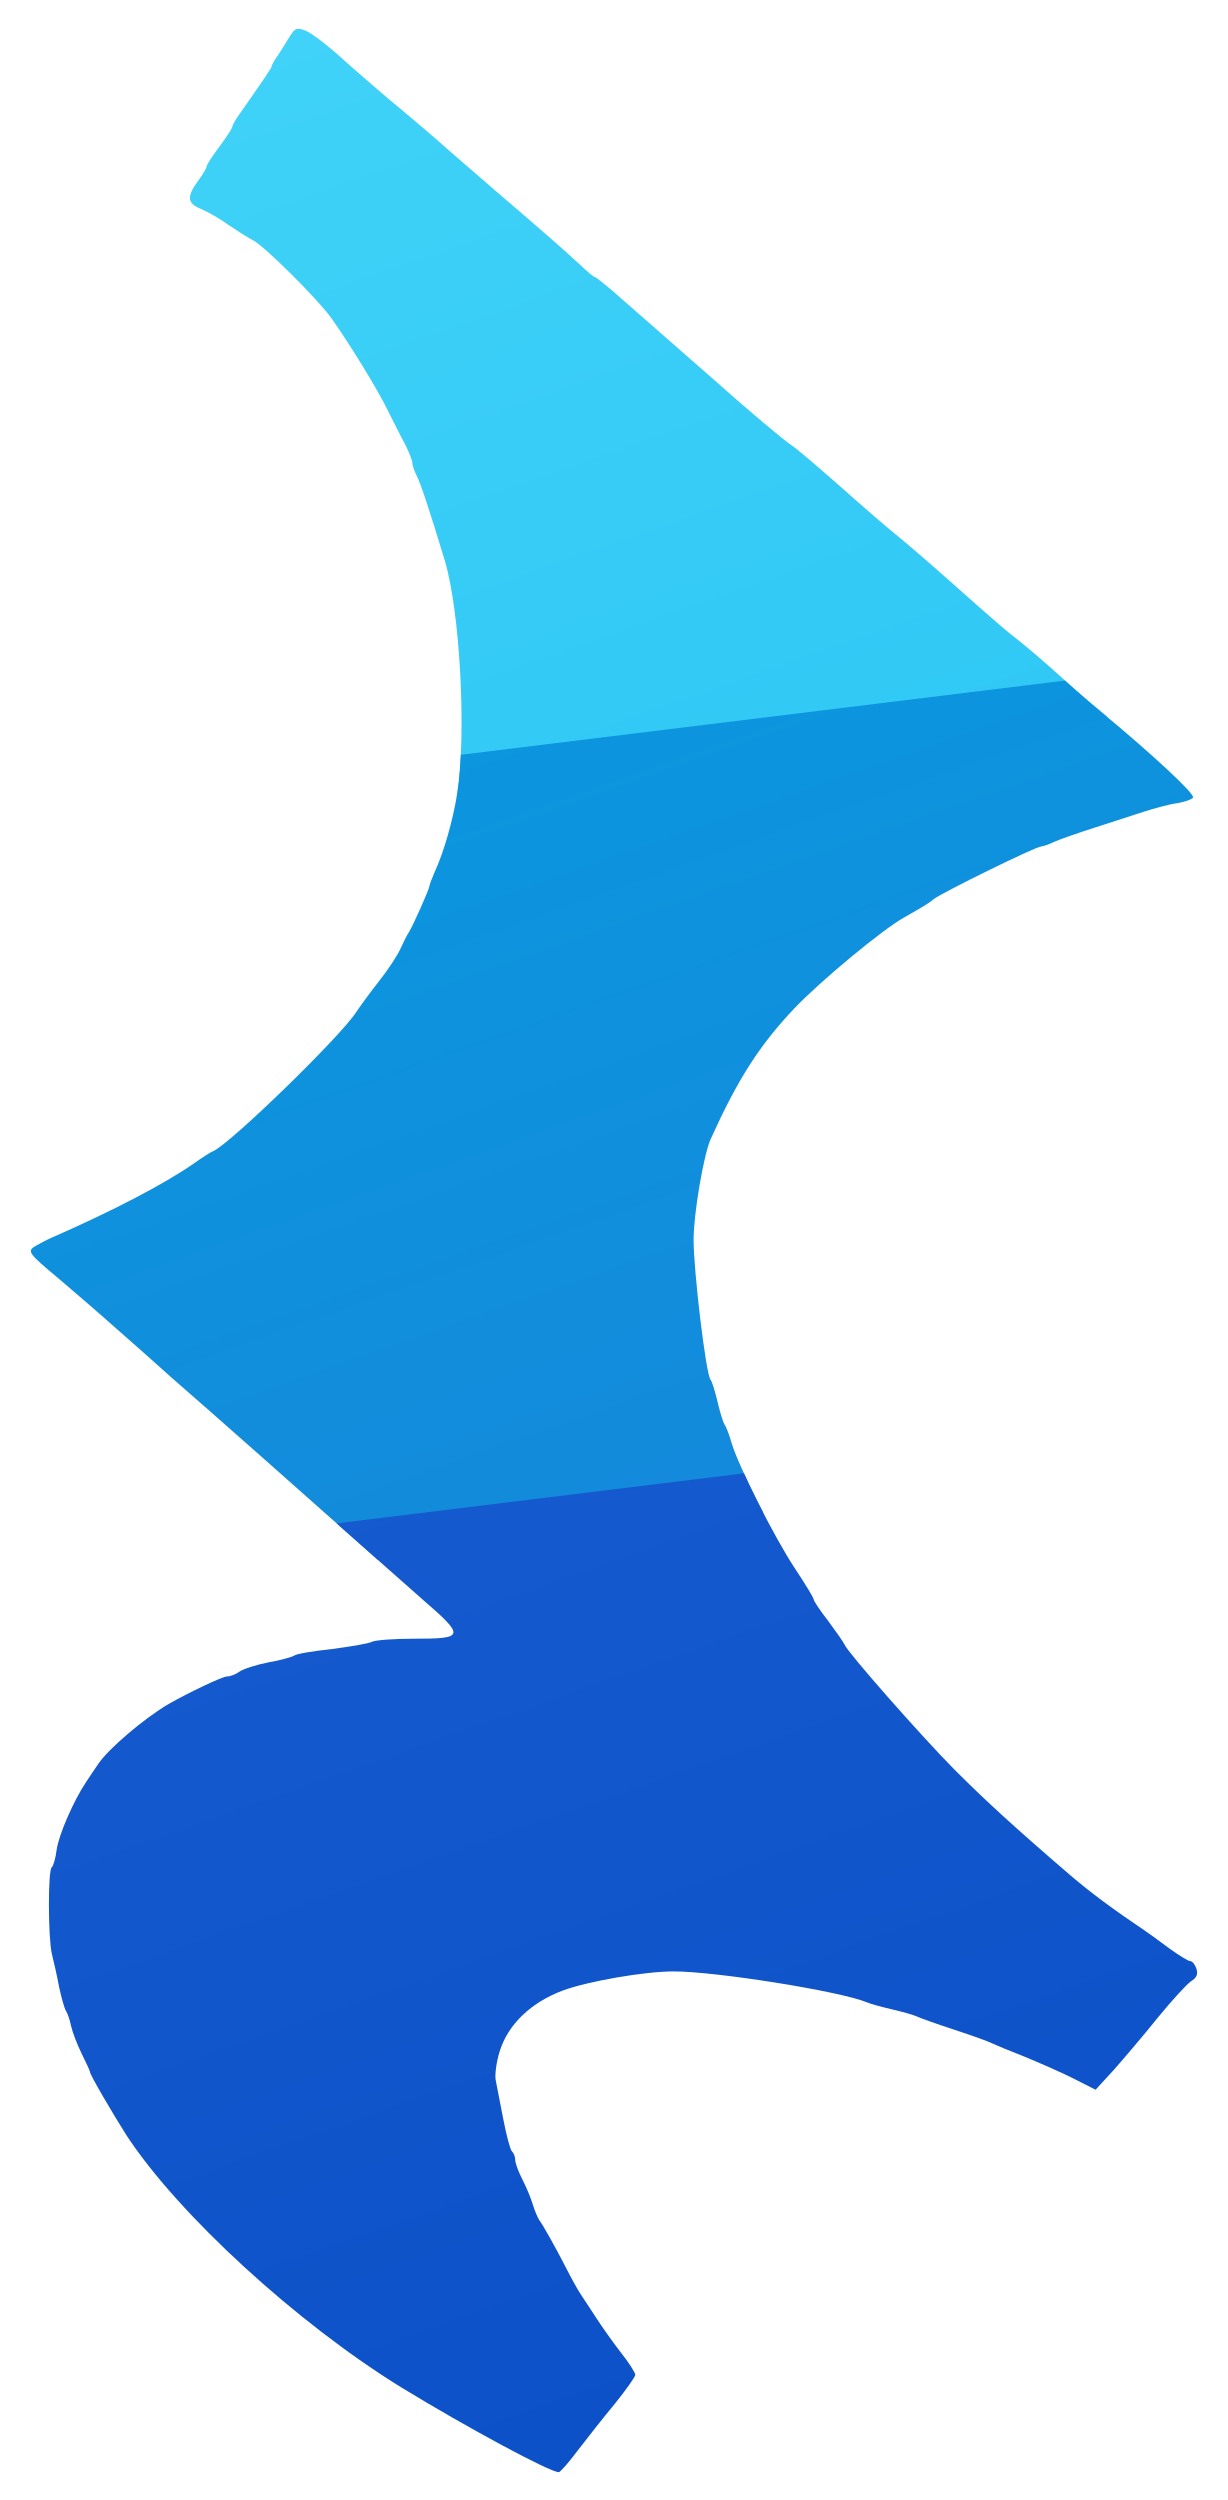
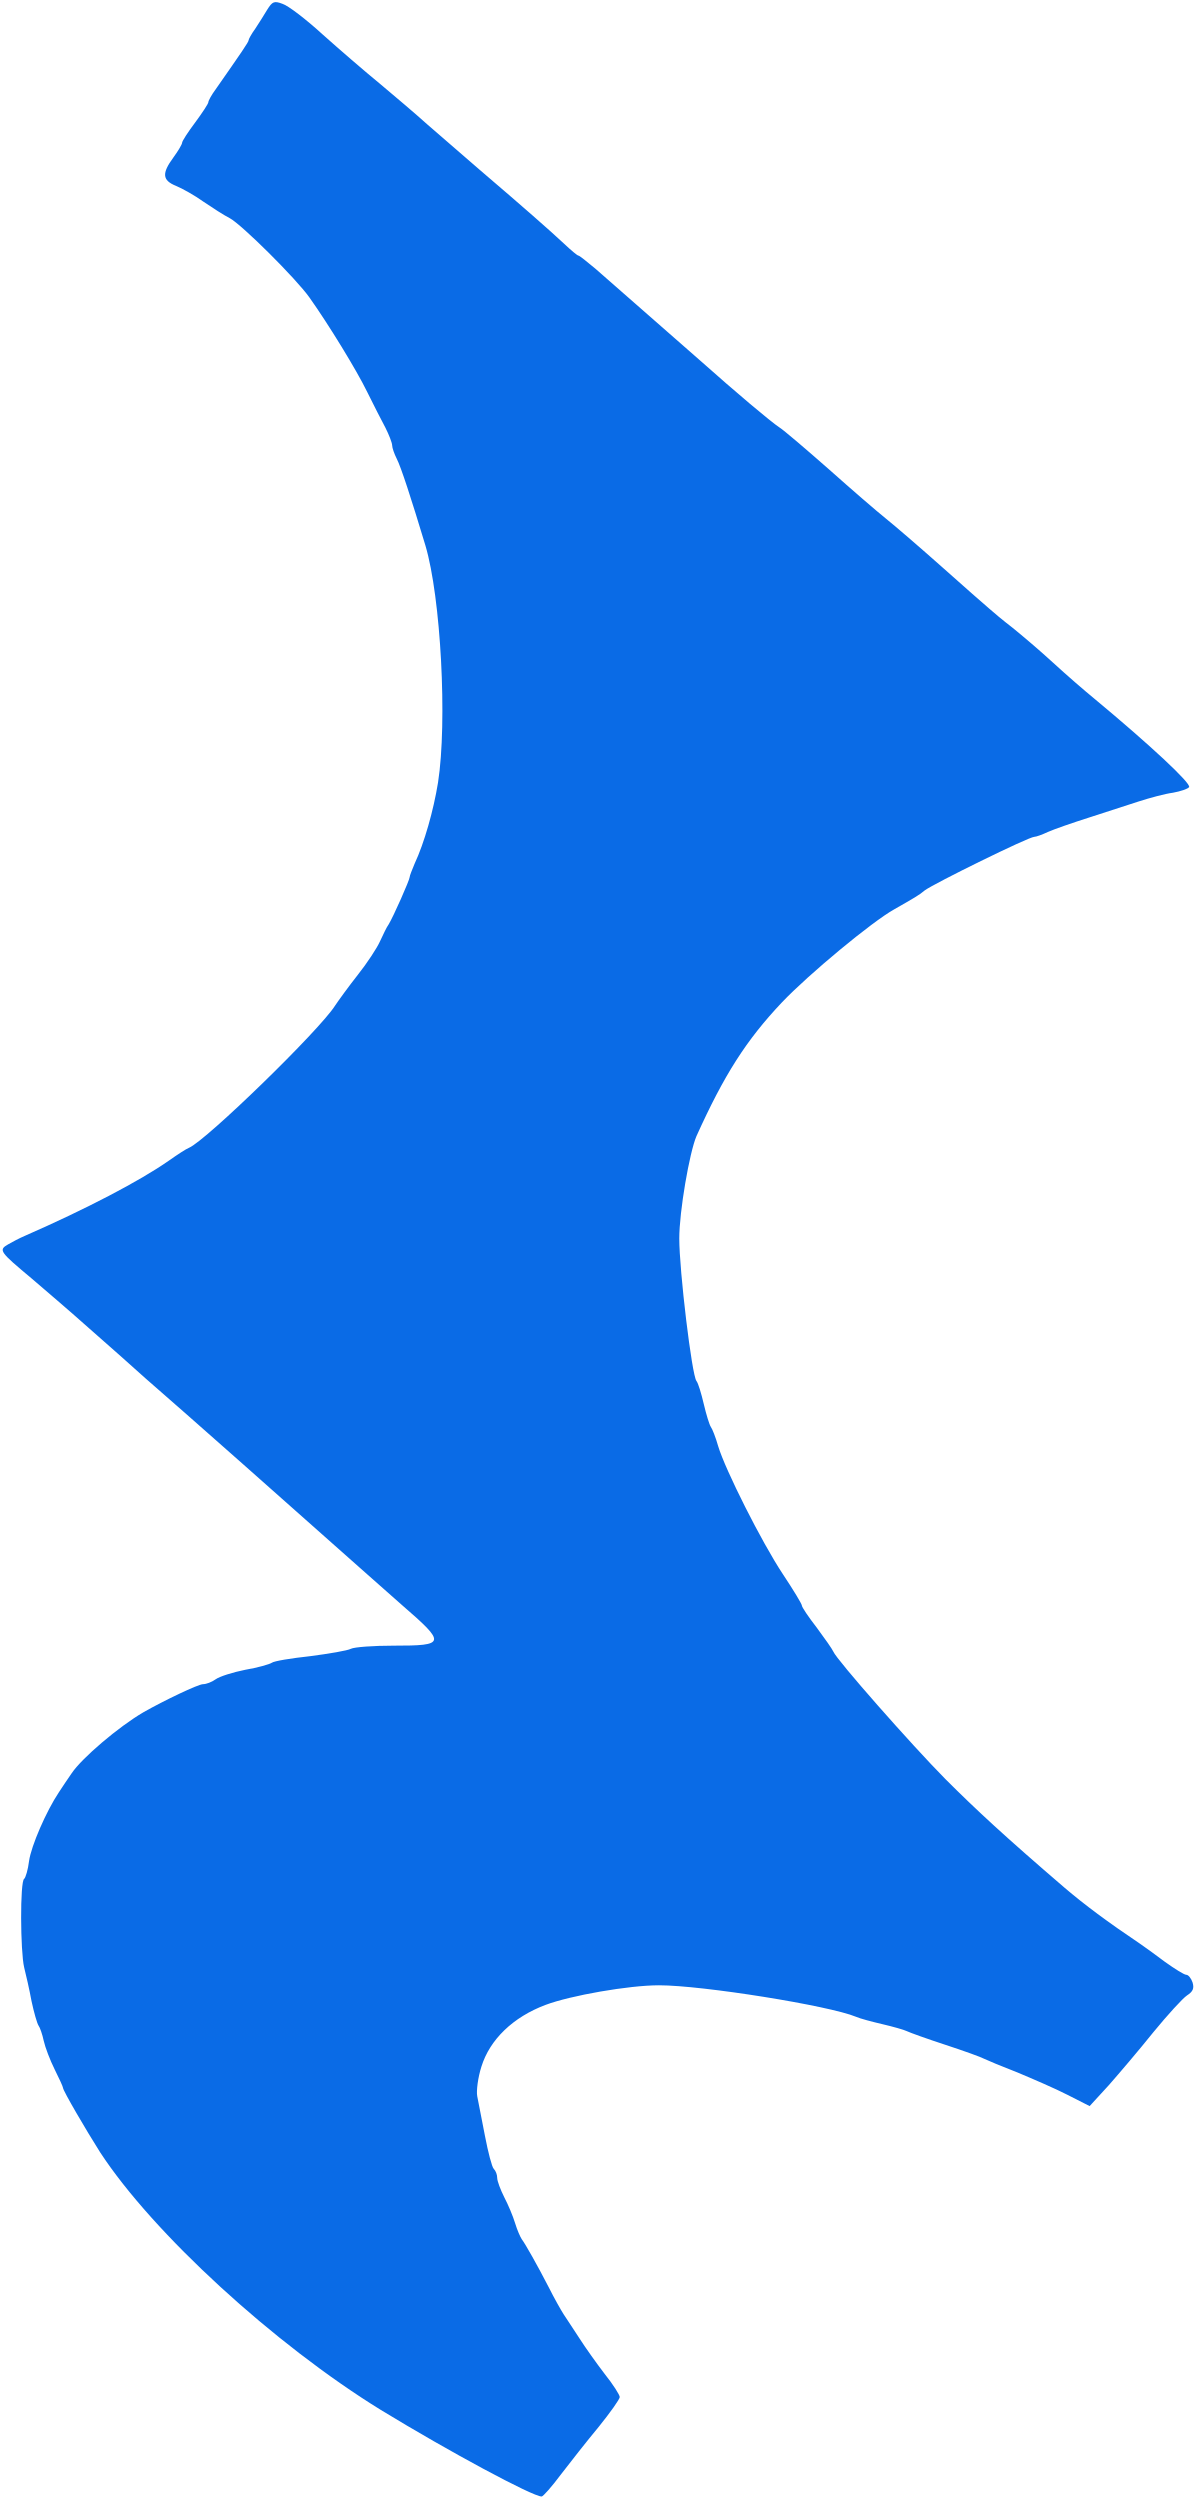
- <svg xmlns="http://www.w3.org/2000/svg" viewBox="366 178 322 656">
-   <defs>
-     <path id="mark" d="M434.30 152.80 c-0.90 1.50 -2.40 3.90 -3.40 5.40 c-1.10 1.50 -1.90 3.00 -1.90 3.30 c0.00 0.50 -2.00 3.40 -9.40 14.00 c-1.20 1.60 -2.10 3.30 -2.10 3.70 c0.00 0.40 -1.70 3.00 -3.70 5.70 c-2.10 2.80 -3.80 5.40 -3.80 5.90 c0.00 0.40 -1.10 2.30 -2.50 4.20 c-3.30 4.50 -3.20 6.50 0.80 8.10 c1.70 0.70 5.30 2.70 7.80 4.50 c2.50 1.70 5.90 3.90 7.50 4.70 c3.40 1.80 19.00 17.30 22.80 22.70 c5.40 7.60 13.50 20.80 16.50 27.00 c1.80 3.60 4.10 8.20 5.20 10.20 c1.00 2.00 1.90 4.30 1.90 5.00 c0.00 0.70 0.60 2.40 1.30 3.80 c1.20 2.30 4.10 11.20 8.20 24.80 c4.40 14.80 6.30 50.30 3.60 67.70 c-1.30 8.00 -3.90 17.20 -6.70 23.20 c-0.70 1.70 -1.40 3.40 -1.40 3.80 c0.00 0.80 -4.70 11.40 -6.00 13.50 c-0.60 0.80 -1.60 3.00 -2.50 4.90 c-0.80 1.80 -3.60 6.10 -6.30 9.50 c-2.60 3.30 -5.50 7.30 -6.50 8.80 c-4.40 7.00 -36.80 38.50 -41.70 40.60 c-0.80 0.30 -3.40 2.00 -5.80 3.70 c-8.30 5.80 -23.60 13.80 -41.20 21.50 c-1.40 0.60 -3.50 1.70 -4.70 2.40 c-2.80 1.60 -2.40 2.10 6.70 9.70 c3.50 3.00 11.00 9.40 16.60 14.40 c5.60 4.90 12.80 11.30 16.00 14.20 c11.20 9.70 44.90 39.60 54.00 47.70 c5.00 4.40 13.60 12.10 19.20 17.00 c12.70 11.00 12.50 11.60 -2.40 11.60 c-5.80 -0.00 -11.20 0.40 -12.20 0.90 c-0.90 0.50 -6.20 1.40 -11.60 2.10 c-5.50 0.60 -10.40 1.40 -11.00 1.90 c-0.60 0.40 -4.00 1.40 -7.60 2.00 c-3.50 0.70 -7.30 1.90 -8.40 2.70 c-1.10 0.80 -2.70 1.40 -3.60 1.40 c-1.40 -0.00 -11.20 4.70 -17.00 8.00 c-7.20 4.20 -17.60 13.10 -20.50 17.40 c-1.10 1.60 -2.80 4.10 -3.70 5.50 c-3.60 5.40 -7.90 15.30 -8.50 19.60 c-0.30 2.50 -1.00 4.80 -1.40 5.10 c-1.20 0.70 -1.10 20.70 0.00 25.30 c0.50 2.00 1.50 6.30 2.10 9.60 c0.70 3.30 1.60 6.40 2.00 7.00 c0.40 0.50 1.10 2.50 1.50 4.40 c0.40 1.80 1.80 5.50 3.10 8.10 c1.30 2.60 2.40 5.00 2.40 5.30 c0.00 0.80 6.60 12.10 10.60 18.40 c15.10 23.10 49.70 54.80 80.20 73.60 c19.50 11.90 43.30 24.70 45.90 24.70 c0.40 -0.00 2.90 -2.80 5.50 -6.30 c2.60 -3.40 7.40 -9.50 10.80 -13.60 c3.30 -4.10 6.00 -7.90 6.00 -8.50 c0.00 -0.60 -1.90 -3.60 -4.30 -6.60 c-2.30 -3.00 -5.50 -7.50 -7.10 -10.00 c-1.60 -2.50 -3.70 -5.60 -4.60 -7.00 c-0.90 -1.40 -2.80 -4.80 -4.20 -7.60 c-3.30 -6.40 -6.80 -12.60 -7.80 -13.90 c-0.40 -0.60 -1.30 -2.60 -1.90 -4.60 c-0.60 -2.00 -2.00 -5.30 -3.10 -7.40 c-1.10 -2.20 -2.00 -4.60 -2.00 -5.50 c0.00 -0.90 -0.40 -2.00 -1.00 -2.60 c-0.50 -0.50 -1.60 -4.70 -2.50 -9.40 c-0.90 -4.70 -1.90 -9.80 -2.20 -11.30 c-0.30 -1.50 0.20 -5.40 1.20 -8.50 c2.40 -7.70 9.00 -14.10 18.30 -17.60 c7.20 -2.70 23.80 -5.60 32.40 -5.60 c12.40 -0.00 48.60 5.80 56.30 9.00 c1.10 0.50 4.50 1.40 7.50 2.10 c3.00 0.70 6.20 1.60 7.00 2.00 c0.80 0.40 5.80 2.20 11.00 3.90 c5.20 1.70 10.20 3.50 11.10 4.00 c0.80 0.40 5.10 2.20 9.50 3.90 c4.30 1.80 10.80 4.60 14.30 6.40 l6.30 3.20 l5.50 -6.00 c2.90 -3.30 8.70 -10.10 12.70 -15.10 c4.10 -5.00 8.40 -9.70 9.60 -10.50 c1.70 -1.10 2.10 -2.00 1.60 -3.70 c-0.40 -1.20 -1.20 -2.20 -1.80 -2.20 c-0.60 -0.00 -3.30 -1.70 -6.10 -3.70 c-2.80 -2.10 -6.10 -4.50 -7.30 -5.30 c-8.80 -5.90 -15.80 -11.10 -21.40 -15.90 c-17.00 -14.60 -25.20 -22.20 -34.00 -31.00 c-9.60 -9.70 -31.10 -34.10 -32.00 -36.40 c-0.30 -0.70 -2.40 -3.70 -4.70 -6.80 c-2.40 -3.10 -4.30 -5.90 -4.30 -6.40 c0.00 -0.40 -2.40 -4.40 -5.40 -8.90 c-6.10 -9.20 -16.50 -29.90 -18.50 -36.60 c-0.70 -2.50 -1.70 -5.00 -2.10 -5.50 c-0.40 -0.60 -1.30 -3.50 -2.00 -6.50 c-0.70 -3.00 -1.60 -6.00 -2.10 -6.60 c-1.30 -1.60 -4.90 -31.50 -4.90 -40.70 c0.00 -7.70 2.90 -24.50 4.90 -29.20 c7.90 -17.50 14.20 -27.40 24.40 -38.20 c7.70 -8.10 25.80 -23.10 32.10 -26.60 c5.60 -3.20 7.20 -4.10 8.70 -5.40 c2.70 -2.00 29.70 -15.30 31.30 -15.30 c0.50 -0.00 2.20 -0.60 3.90 -1.40 c1.80 -0.80 7.00 -2.60 11.70 -4.10 c4.70 -1.50 11.10 -3.60 14.20 -4.60 c3.10 -1.00 7.50 -2.20 9.80 -2.50 c2.20 -0.40 4.30 -1.10 4.60 -1.60 c0.70 -1.00 -11.10 -12.00 -27.10 -25.30 c-2.70 -2.20 -8.00 -6.80 -11.70 -10.20 c-3.80 -3.50 -9.00 -7.90 -11.60 -10.00 c-2.60 -2.00 -5.60 -4.50 -6.70 -5.50 c-1.10 -0.90 -7.20 -6.30 -13.50 -11.90 c-6.30 -5.60 -13.50 -11.80 -16.00 -13.80 c-2.50 -2.00 -9.80 -8.30 -16.30 -14.10 c-6.60 -5.80 -12.90 -11.20 -14.20 -12.00 c-2.30 -1.50 -12.40 -10.00 -22.50 -19.00 c-5.50 -4.80 -21.90 -19.20 -30.00 -26.30 c-2.40 -2.00 -4.50 -3.70 -4.80 -3.70 c-0.30 -0.00 -2.10 -1.50 -4.10 -3.40 c-4.40 -4.10 -11.70 -10.50 -24.10 -21.10 c-5.10 -4.40 -11.90 -10.30 -15.00 -13.00 c-3.10 -2.80 -9.10 -7.90 -13.40 -11.50 c-4.40 -3.60 -11.80 -10.00 -16.50 -14.20 c-4.70 -4.30 -9.80 -8.20 -11.40 -8.70 c-2.40 -0.90 -2.90 -0.70 -4.40 1.70 Z" />
-     <linearGradient id="ct-g" x1="392" y1="150" x2="648" y2="880" gradientUnits="userSpaceOnUse">
-       <stop offset="0" stop-color="#41D3F8" />
-       <stop offset="1" stop-color="#12B4F0" />
-     </linearGradient>
-     <clipPath id="ct">
-       <rect x="-200" y="120" width="1424" height="252" transform="rotate(-7 512 512)" />
-     </clipPath>
-     <linearGradient id="cm-g" x1="392" y1="150" x2="648" y2="880" gradientUnits="userSpaceOnUse">
-       <stop offset="0" stop-color="#04A2E2" />
-       <stop offset="1" stop-color="#1E79D6" />
-     </linearGradient>
-     <clipPath id="cm">
-       <rect x="-200" y="360" width="1424" height="230" transform="rotate(-7 512 512)" />
-     </clipPath>
-     <linearGradient id="cb-g" x1="392" y1="150" x2="648" y2="880" gradientUnits="userSpaceOnUse">
-       <stop offset="0" stop-color="#2467D9" />
-       <stop offset="1" stop-color="#0A4FC6" />
-     </linearGradient>
-     <clipPath id="cb">
-       <rect x="-200" y="578" width="1424" height="402" transform="rotate(-7 512 512)" />
-     </clipPath>
-   </defs>
-   <g transform="translate(512 500) scale(0.90) translate(-512 -500)">
-     <use href="#mark" clip-path="url(#ct)" fill="url(#ct-g)" />
-     <use href="#mark" clip-path="url(#cm)" fill="url(#cm-g)" />
-     <use href="#mark" clip-path="url(#cb)" fill="url(#cb-g)" />
-   </g>
+ <svg xmlns="http://www.w3.org/2000/svg" viewBox="358 150 342 714">
+   <path id="mark" fill="#0A6BE6" d="M434.30 152.80 c-0.90 1.50 -2.40 3.90 -3.40 5.40 c-1.10 1.50 -1.90 3.00 -1.90 3.30 c0.00 0.50 -2.00 3.40 -9.40 14.00 c-1.20 1.60 -2.10 3.30 -2.10 3.70 c0.00 0.40 -1.70 3.00 -3.70 5.70 c-2.10 2.80 -3.80 5.40 -3.80 5.90 c0.00 0.40 -1.10 2.30 -2.50 4.20 c-3.30 4.50 -3.20 6.50 0.80 8.10 c1.70 0.70 5.30 2.70 7.80 4.50 c2.50 1.70 5.90 3.90 7.50 4.70 c3.40 1.80 19.00 17.30 22.80 22.70 c5.40 7.60 13.50 20.80 16.50 27.00 c1.80 3.60 4.10 8.20 5.20 10.20 c1.00 2.00 1.90 4.30 1.90 5.00 c0.00 0.70 0.60 2.40 1.30 3.80 c1.20 2.30 4.10 11.20 8.20 24.80 c4.40 14.80 6.30 50.30 3.60 67.70 c-1.30 8.00 -3.90 17.20 -6.70 23.20 c-0.70 1.70 -1.40 3.40 -1.40 3.80 c0.00 0.80 -4.70 11.40 -6.00 13.50 c-0.60 0.80 -1.60 3.00 -2.50 4.90 c-0.80 1.80 -3.60 6.10 -6.30 9.50 c-2.60 3.30 -5.50 7.30 -6.50 8.80 c-4.40 7.00 -36.80 38.50 -41.70 40.60 c-0.80 0.30 -3.40 2.00 -5.80 3.70 c-8.30 5.80 -23.60 13.80 -41.20 21.50 c-1.40 0.60 -3.50 1.70 -4.70 2.40 c-2.80 1.60 -2.40 2.10 6.70 9.70 c3.50 3.00 11.00 9.40 16.60 14.40 c5.60 4.90 12.80 11.30 16.00 14.20 c11.20 9.70 44.90 39.60 54.00 47.70 c5.00 4.40 13.60 12.10 19.20 17.00 c12.70 11.00 12.50 11.60 -2.40 11.60 c-5.80 -0.00 -11.20 0.40 -12.20 0.90 c-0.90 0.50 -6.20 1.40 -11.60 2.10 c-5.50 0.60 -10.40 1.40 -11.00 1.90 c-0.60 0.40 -4.00 1.40 -7.60 2.00 c-3.50 0.70 -7.30 1.90 -8.40 2.70 c-1.10 0.80 -2.70 1.40 -3.60 1.40 c-1.40 -0.00 -11.20 4.70 -17.00 8.00 c-7.20 4.20 -17.60 13.10 -20.50 17.40 c-1.10 1.60 -2.80 4.10 -3.70 5.50 c-3.60 5.40 -7.90 15.30 -8.50 19.60 c-0.30 2.50 -1.00 4.80 -1.40 5.10 c-1.20 0.70 -1.10 20.70 0.00 25.30 c0.50 2.00 1.50 6.30 2.10 9.60 c0.70 3.30 1.60 6.40 2.00 7.00 c0.40 0.50 1.10 2.50 1.50 4.40 c0.40 1.80 1.80 5.50 3.10 8.10 c1.30 2.60 2.40 5.00 2.40 5.30 c0.00 0.80 6.60 12.10 10.60 18.40 c15.10 23.10 49.70 54.80 80.20 73.60 c19.50 11.90 43.30 24.70 45.90 24.70 c0.40 -0.00 2.90 -2.80 5.50 -6.30 c2.60 -3.40 7.40 -9.50 10.80 -13.60 c3.30 -4.10 6.00 -7.90 6.00 -8.50 c0.00 -0.60 -1.90 -3.60 -4.30 -6.60 c-2.30 -3.00 -5.50 -7.50 -7.10 -10.00 c-1.60 -2.50 -3.70 -5.60 -4.60 -7.00 c-0.90 -1.40 -2.80 -4.80 -4.20 -7.60 c-3.30 -6.40 -6.80 -12.60 -7.80 -13.90 c-0.40 -0.60 -1.30 -2.60 -1.90 -4.60 c-0.60 -2.00 -2.00 -5.30 -3.10 -7.40 c-1.10 -2.20 -2.00 -4.60 -2.00 -5.50 c0.00 -0.90 -0.40 -2.00 -1.00 -2.60 c-0.50 -0.50 -1.60 -4.70 -2.50 -9.40 c-0.90 -4.70 -1.90 -9.80 -2.20 -11.30 c-0.30 -1.50 0.20 -5.40 1.20 -8.50 c2.40 -7.70 9.00 -14.10 18.30 -17.60 c7.20 -2.70 23.80 -5.60 32.40 -5.60 c12.40 -0.00 48.60 5.80 56.30 9.00 c1.10 0.50 4.50 1.40 7.50 2.10 c3.00 0.70 6.20 1.60 7.00 2.00 c0.80 0.40 5.80 2.20 11.00 3.90 c5.20 1.70 10.20 3.50 11.10 4.00 c0.80 0.40 5.10 2.20 9.50 3.90 c4.30 1.80 10.80 4.60 14.30 6.40 l6.30 3.20 l5.50 -6.00 c2.90 -3.30 8.70 -10.10 12.70 -15.10 c4.10 -5.00 8.40 -9.70 9.60 -10.50 c1.70 -1.10 2.10 -2.00 1.60 -3.70 c-0.40 -1.20 -1.20 -2.20 -1.80 -2.20 c-0.60 -0.00 -3.30 -1.70 -6.10 -3.70 c-2.80 -2.10 -6.10 -4.50 -7.30 -5.30 c-8.80 -5.90 -15.80 -11.10 -21.40 -15.90 c-17.00 -14.60 -25.20 -22.20 -34.00 -31.00 c-9.60 -9.70 -31.10 -34.10 -32.00 -36.40 c-0.30 -0.70 -2.40 -3.70 -4.70 -6.80 c-2.40 -3.10 -4.30 -5.90 -4.30 -6.40 c0.00 -0.40 -2.40 -4.40 -5.40 -8.90 c-6.10 -9.20 -16.50 -29.90 -18.50 -36.60 c-0.70 -2.50 -1.70 -5.00 -2.10 -5.50 c-0.40 -0.60 -1.30 -3.50 -2.00 -6.50 c-0.70 -3.00 -1.60 -6.00 -2.10 -6.60 c-1.30 -1.60 -4.90 -31.50 -4.90 -40.70 c0.00 -7.70 2.90 -24.50 4.90 -29.20 c7.90 -17.50 14.20 -27.40 24.40 -38.20 c7.70 -8.10 25.80 -23.10 32.10 -26.60 c5.60 -3.20 7.20 -4.10 8.70 -5.40 c2.70 -2.00 29.70 -15.30 31.30 -15.30 c0.50 -0.00 2.20 -0.60 3.90 -1.40 c1.80 -0.80 7.00 -2.60 11.70 -4.10 c4.70 -1.50 11.10 -3.60 14.20 -4.60 c3.10 -1.00 7.50 -2.20 9.80 -2.50 c2.20 -0.40 4.30 -1.10 4.60 -1.60 c0.70 -1.00 -11.10 -12.00 -27.10 -25.30 c-2.70 -2.20 -8.00 -6.80 -11.70 -10.20 c-3.80 -3.50 -9.00 -7.90 -11.60 -10.00 c-2.60 -2.00 -5.60 -4.50 -6.70 -5.50 c-1.10 -0.90 -7.20 -6.30 -13.50 -11.90 c-6.30 -5.60 -13.50 -11.80 -16.00 -13.80 c-2.50 -2.00 -9.80 -8.30 -16.30 -14.10 c-6.60 -5.80 -12.90 -11.20 -14.20 -12.00 c-2.30 -1.50 -12.40 -10.00 -22.50 -19.00 c-5.50 -4.80 -21.90 -19.20 -30.00 -26.30 c-2.40 -2.00 -4.50 -3.70 -4.80 -3.70 c-0.30 -0.00 -2.10 -1.50 -4.10 -3.40 c-4.40 -4.10 -11.70 -10.50 -24.10 -21.10 c-5.10 -4.40 -11.90 -10.30 -15.00 -13.00 c-3.10 -2.80 -9.10 -7.90 -13.40 -11.50 c-4.40 -3.60 -11.80 -10.00 -16.50 -14.20 c-4.70 -4.30 -9.80 -8.20 -11.40 -8.70 c-2.40 -0.90 -2.90 -0.70 -4.40 1.70 Z" />
</svg>
